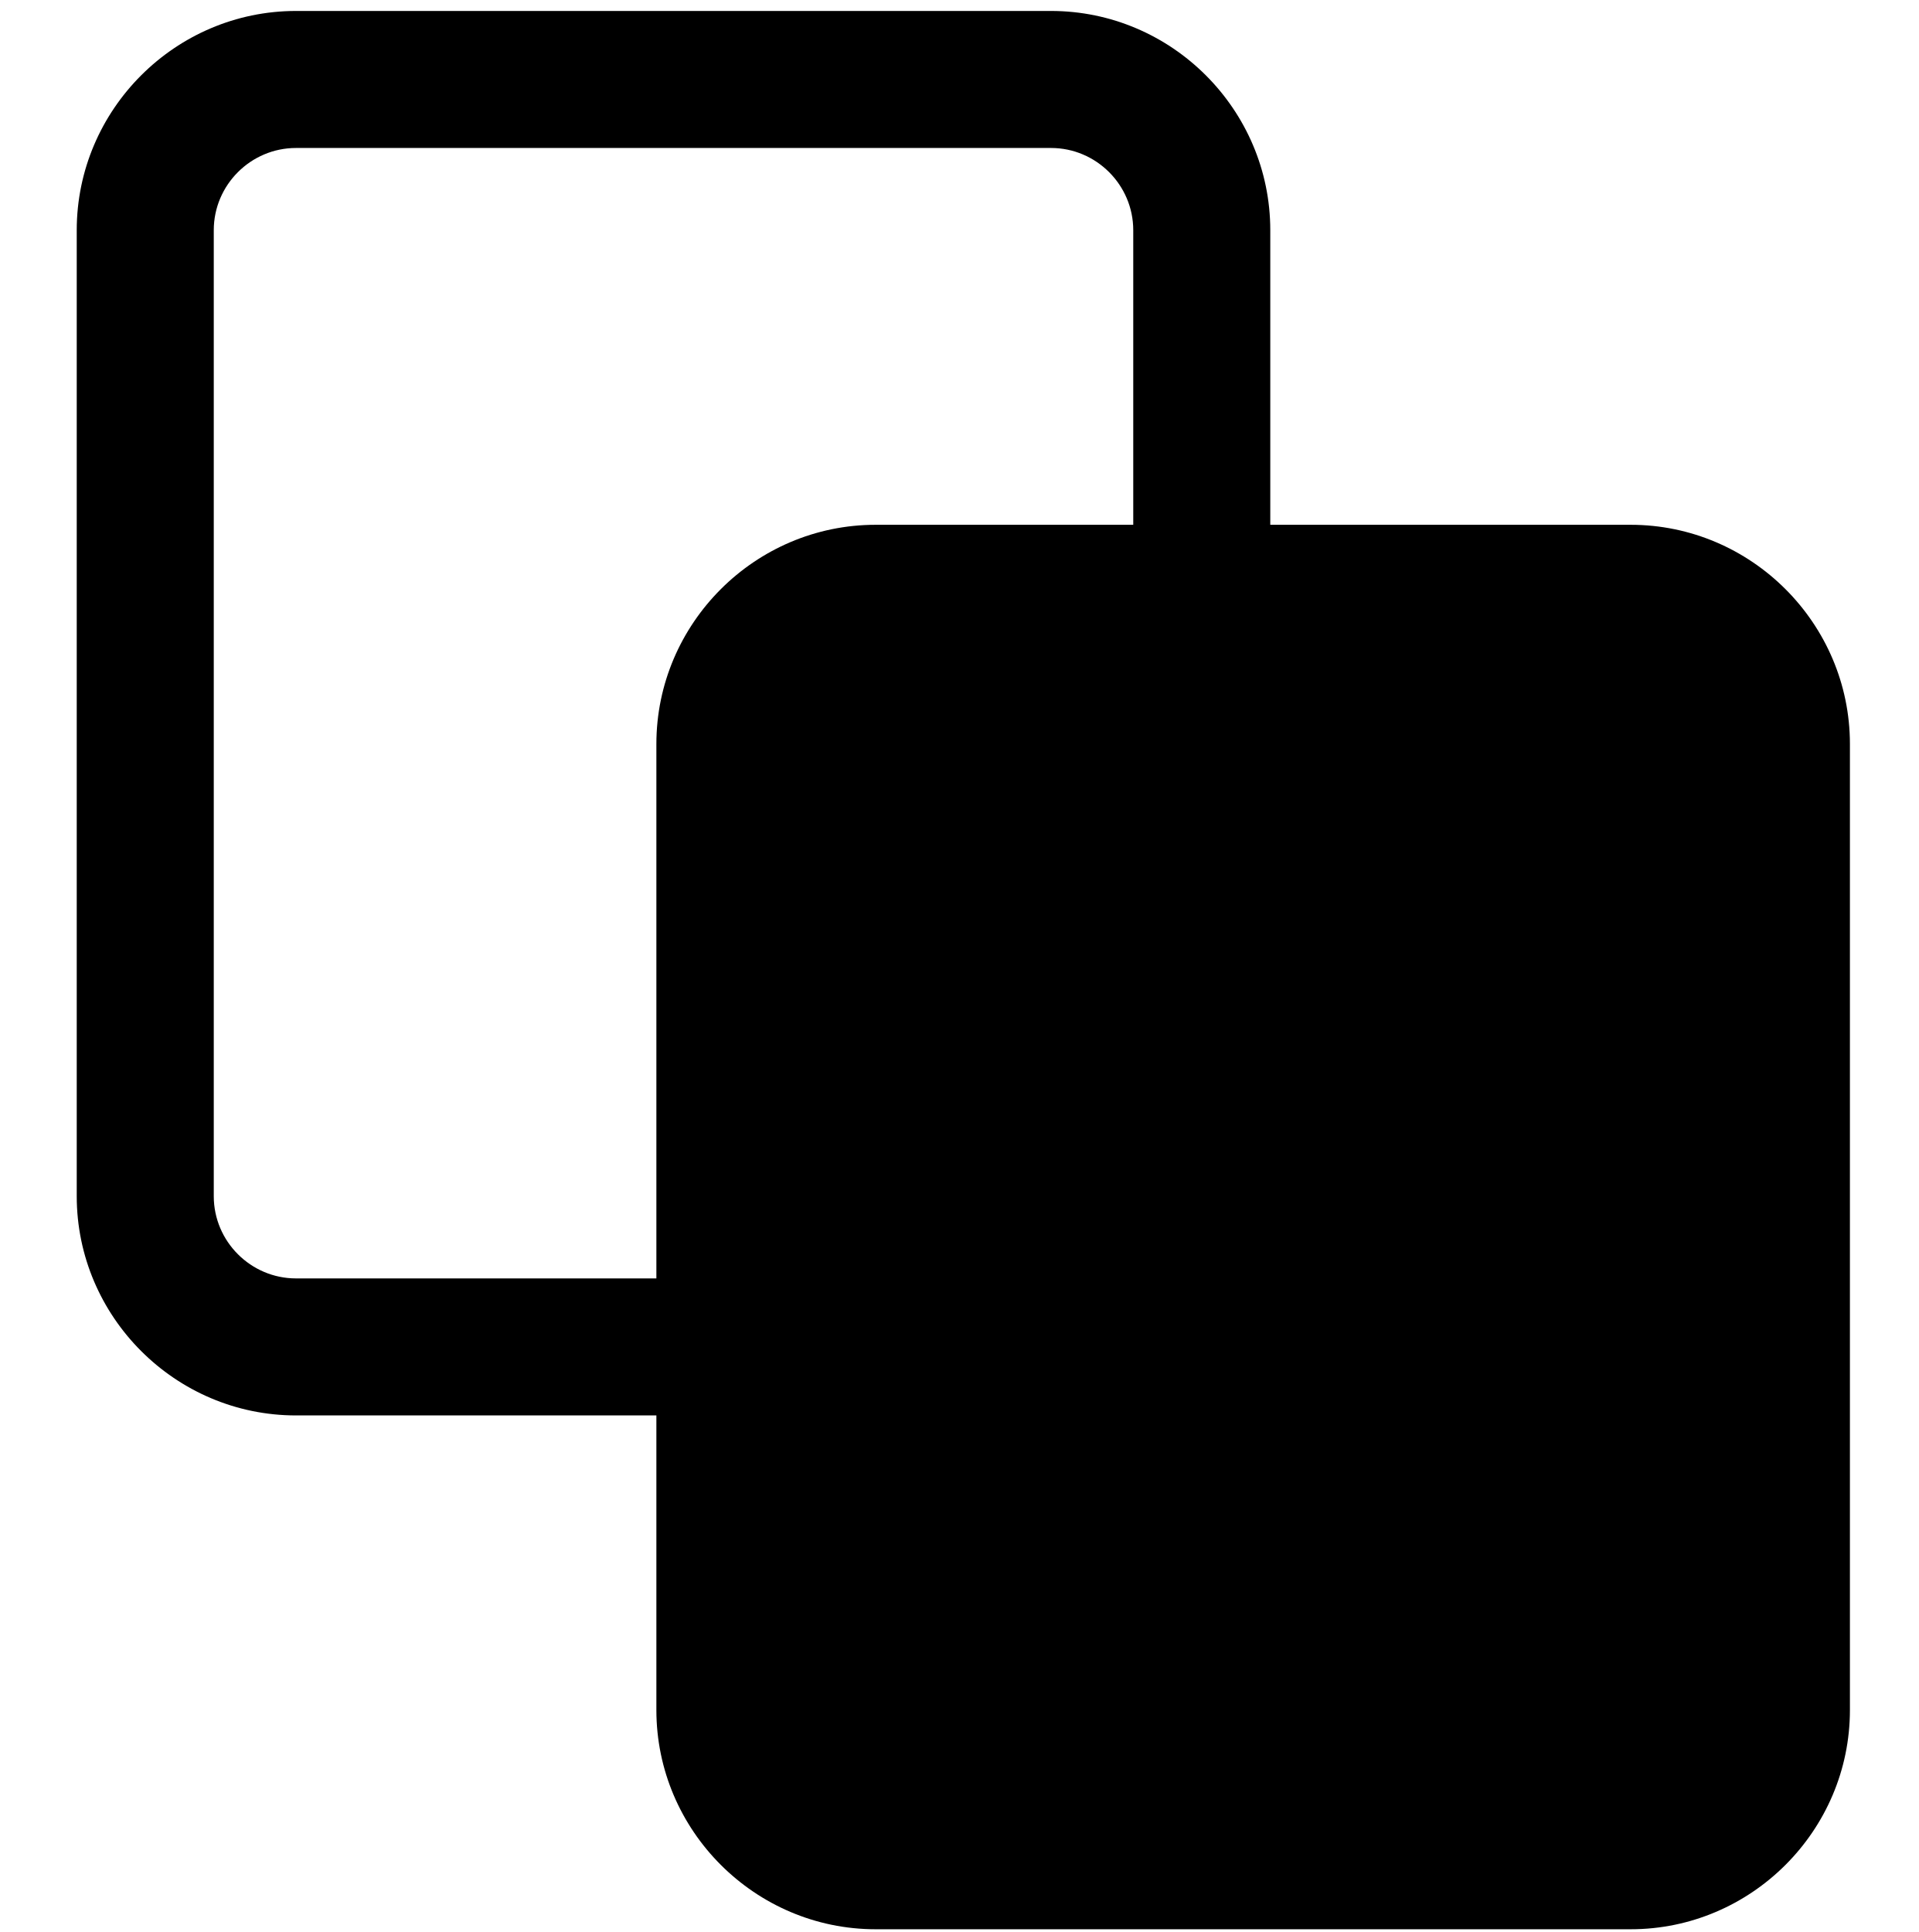
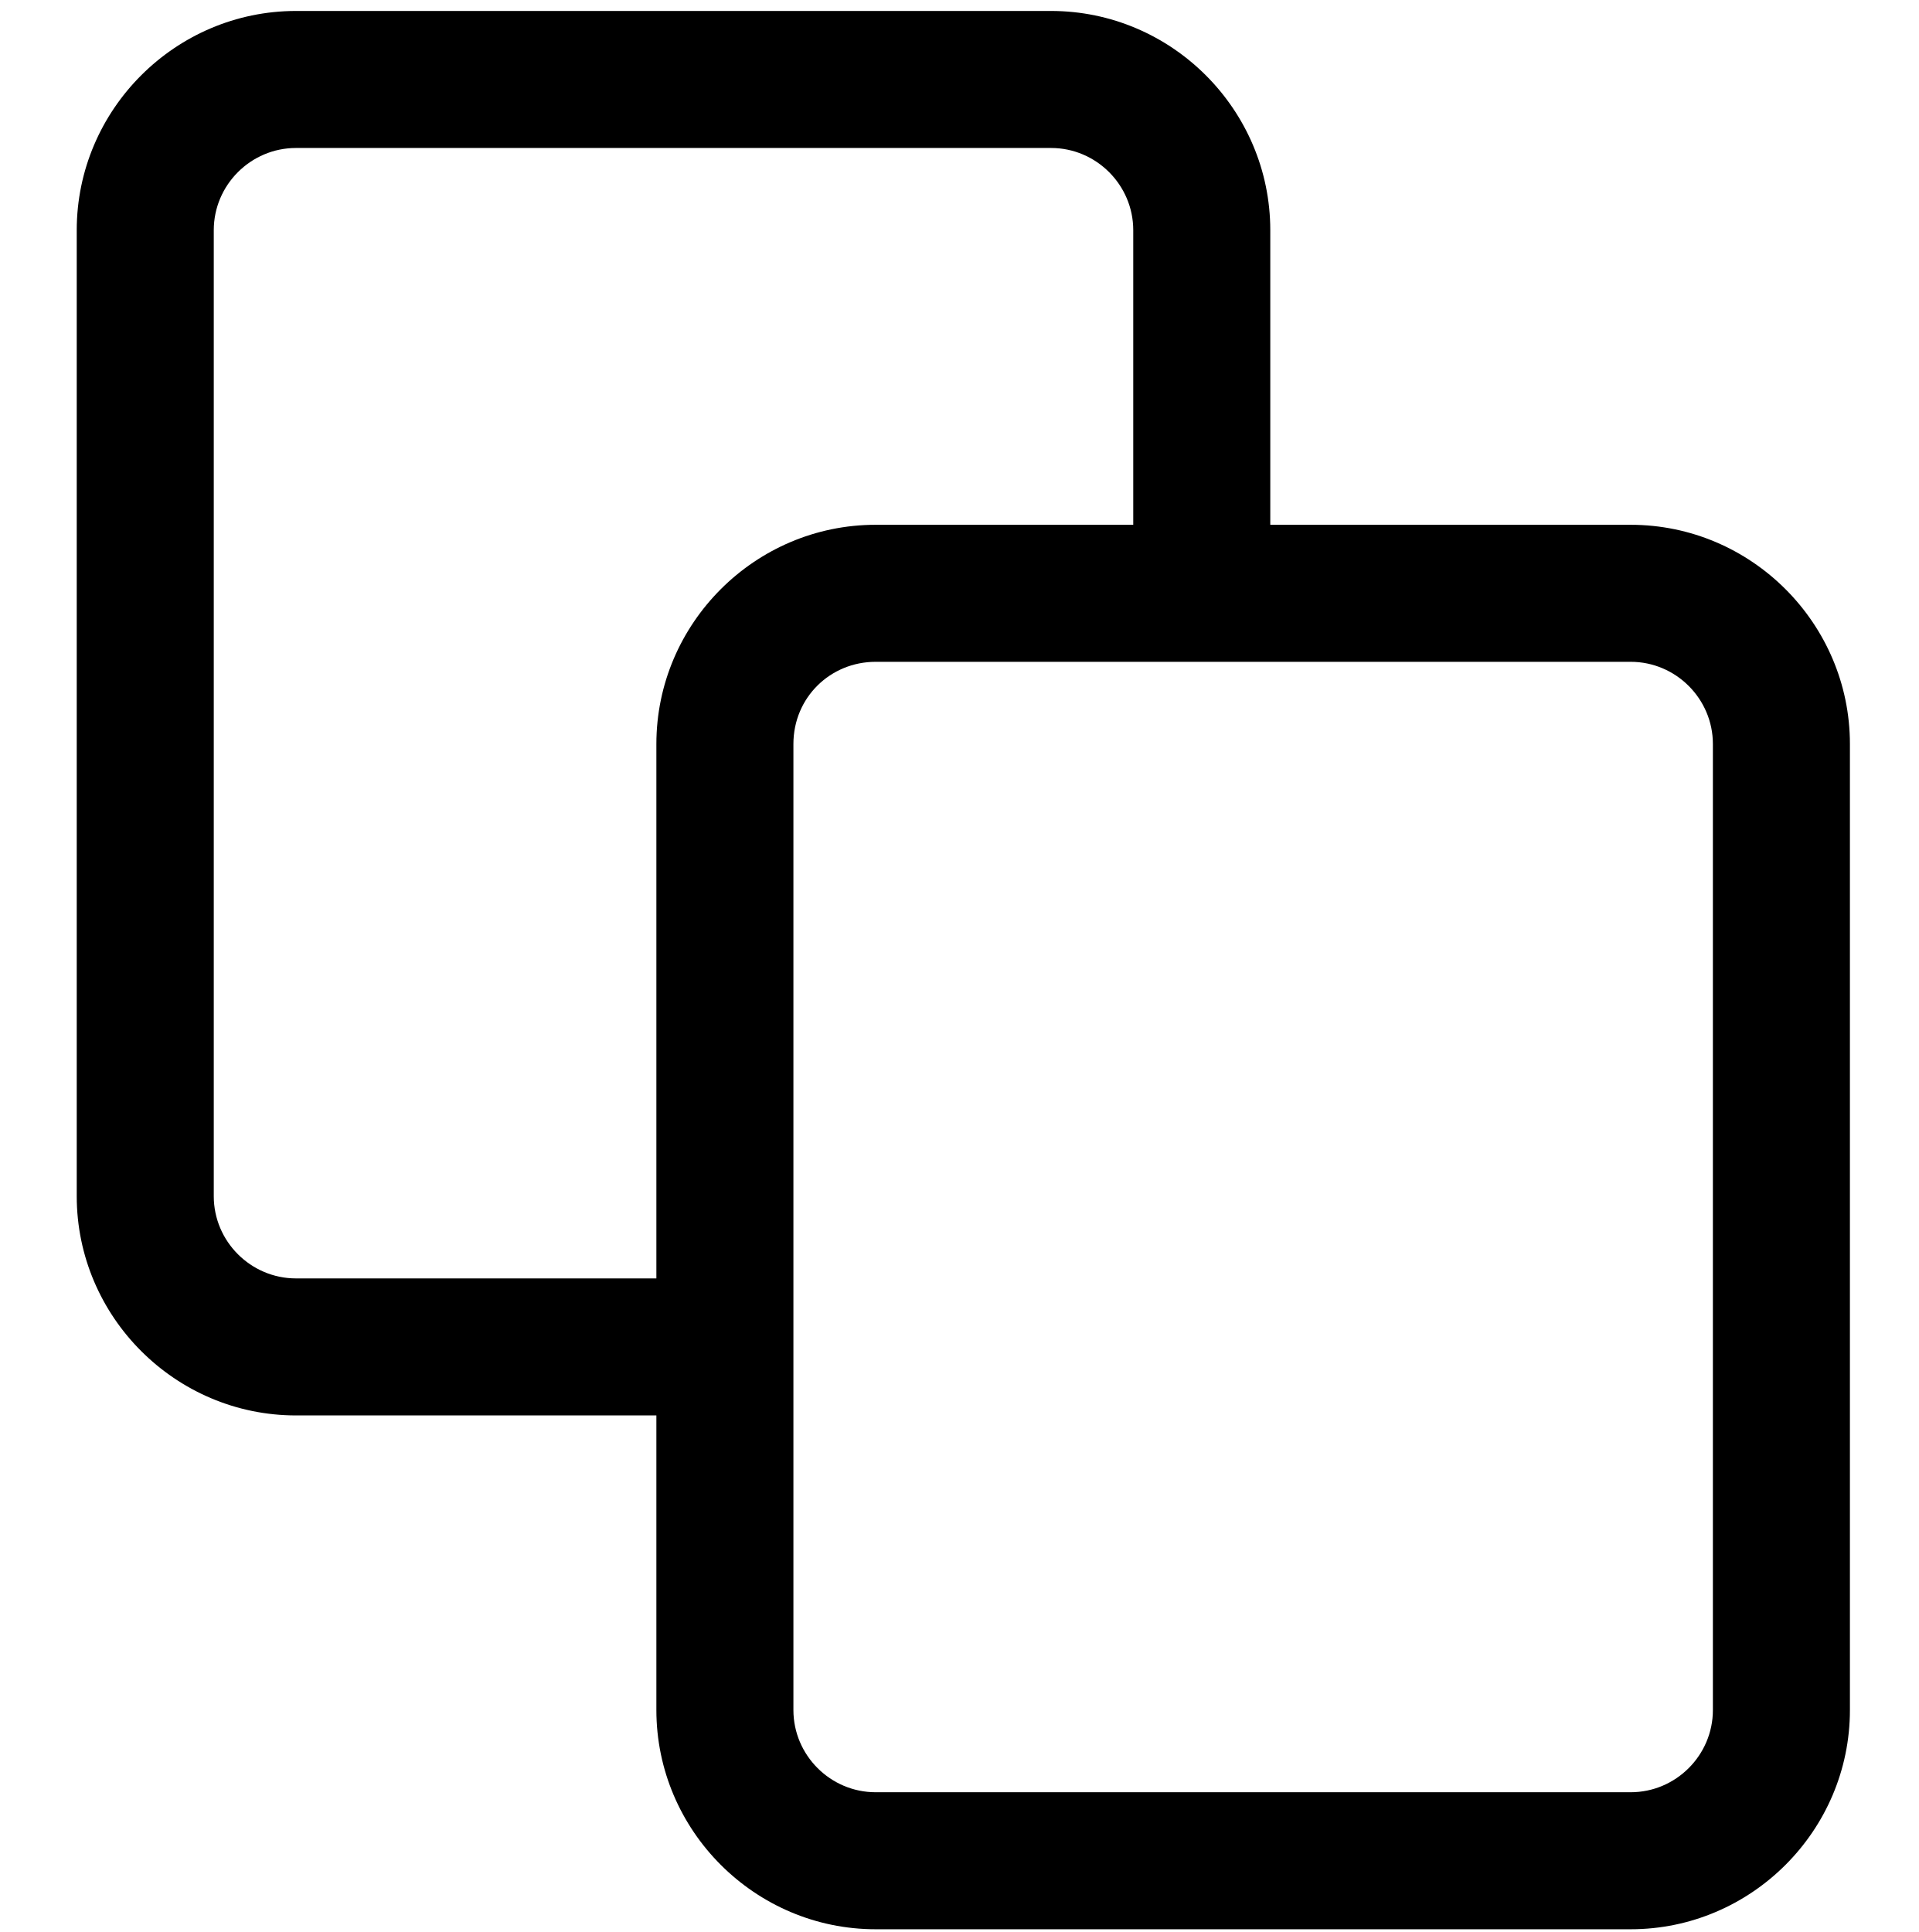
<svg xmlns="http://www.w3.org/2000/svg" version="1.1" id="Layer_1" x="0px" y="0px" width="140px" height="141px" viewBox="0 0 140 141" style="enable-background:new 0 0 140 141;" xml:space="preserve">
  <g>
-     <path d="M76.7,10.8H21.6c-3.3,0-6,2.7-6,6v70.5c0,3.3,2.7,6,6,6h26.3v-39c0-8.8,7.2-16,16-16h18.8V16.8    C82.7,13.5,80,10.8,76.7,10.8z M92.7,38.3H119c8.8,0,16,7.2,16,16v70.5c0,8.8-7.2,16-16,16H63.9c-8.8,0-16-7.2-16-16v-21.5H21.6    c-8.8,0-16-7.2-16-16V16.8c0-8.8,7.2-16,16-16h55.1c8.8,0,16,7.2,16,16V38.3z M63.9,48.3H119c3.3,0,6,2.7,6,6v70.5    c0,3.3-2.7,6-6,6H63.9c-3.3,0-6-2.7-6-6V54.3C57.9,50.9,60.6,48.3,63.9,48.3z" />
+     <path d="M119,38.3H92.7V16.8c0-8.8-7.2-16-16-16H21.6c-8.8,0-16,7.2-16,16v70.5c0,8.8,7.2,16,16,16h26.3v21.5c0,8.8,7.2,16,16,16   H119c8.8,0,16-7.2,16-16V54.3C135,45.5,127.8,38.3,119,38.3z M47.9,54.3v39H21.6c-3.3,0-6-2.7-6-6V16.8c0-3.3,2.7-6,6-6h55.1   c3.3,0,6,2.7,6,6v21.5H63.9C55.1,38.3,47.9,45.5,47.9,54.3z M125,124.8c0,3.3-2.7,6-6,6H63.9c-3.3,0-6-2.7-6-6V54.3   c0-3.4,2.7-6,6-6H119c3.3,0,6,2.7,6,6V124.8z" />
  </g>
</svg>
